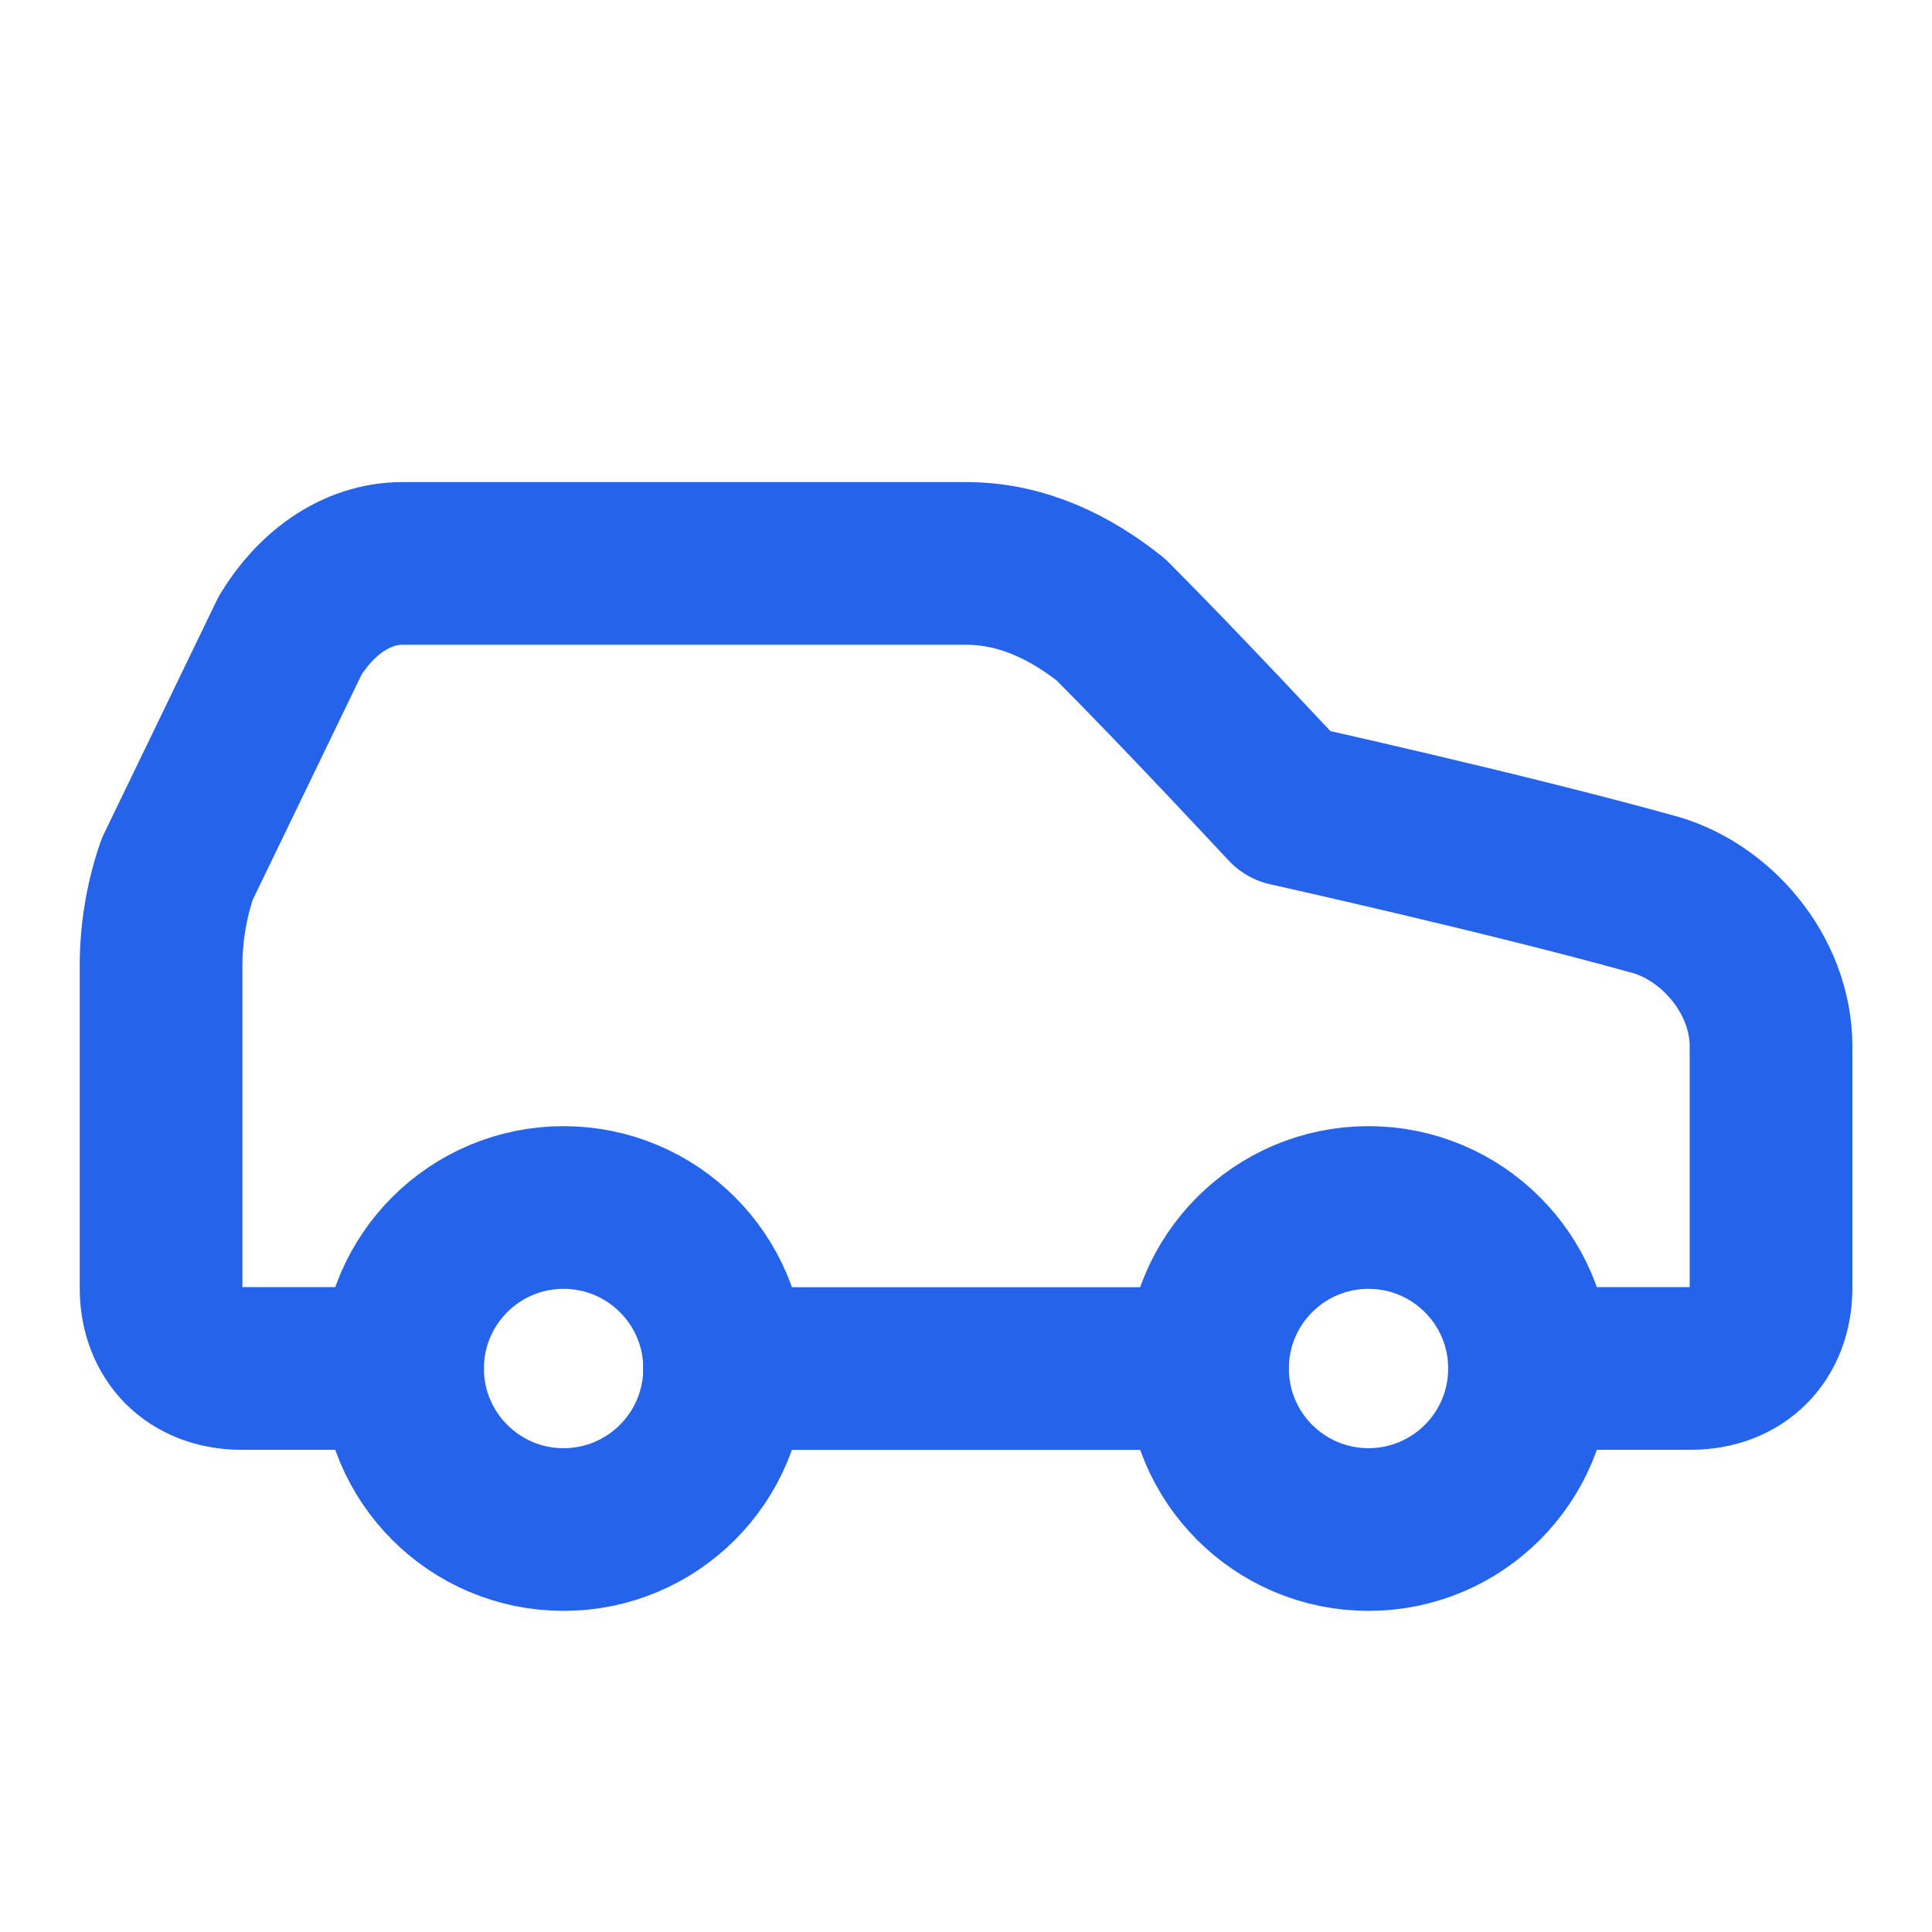
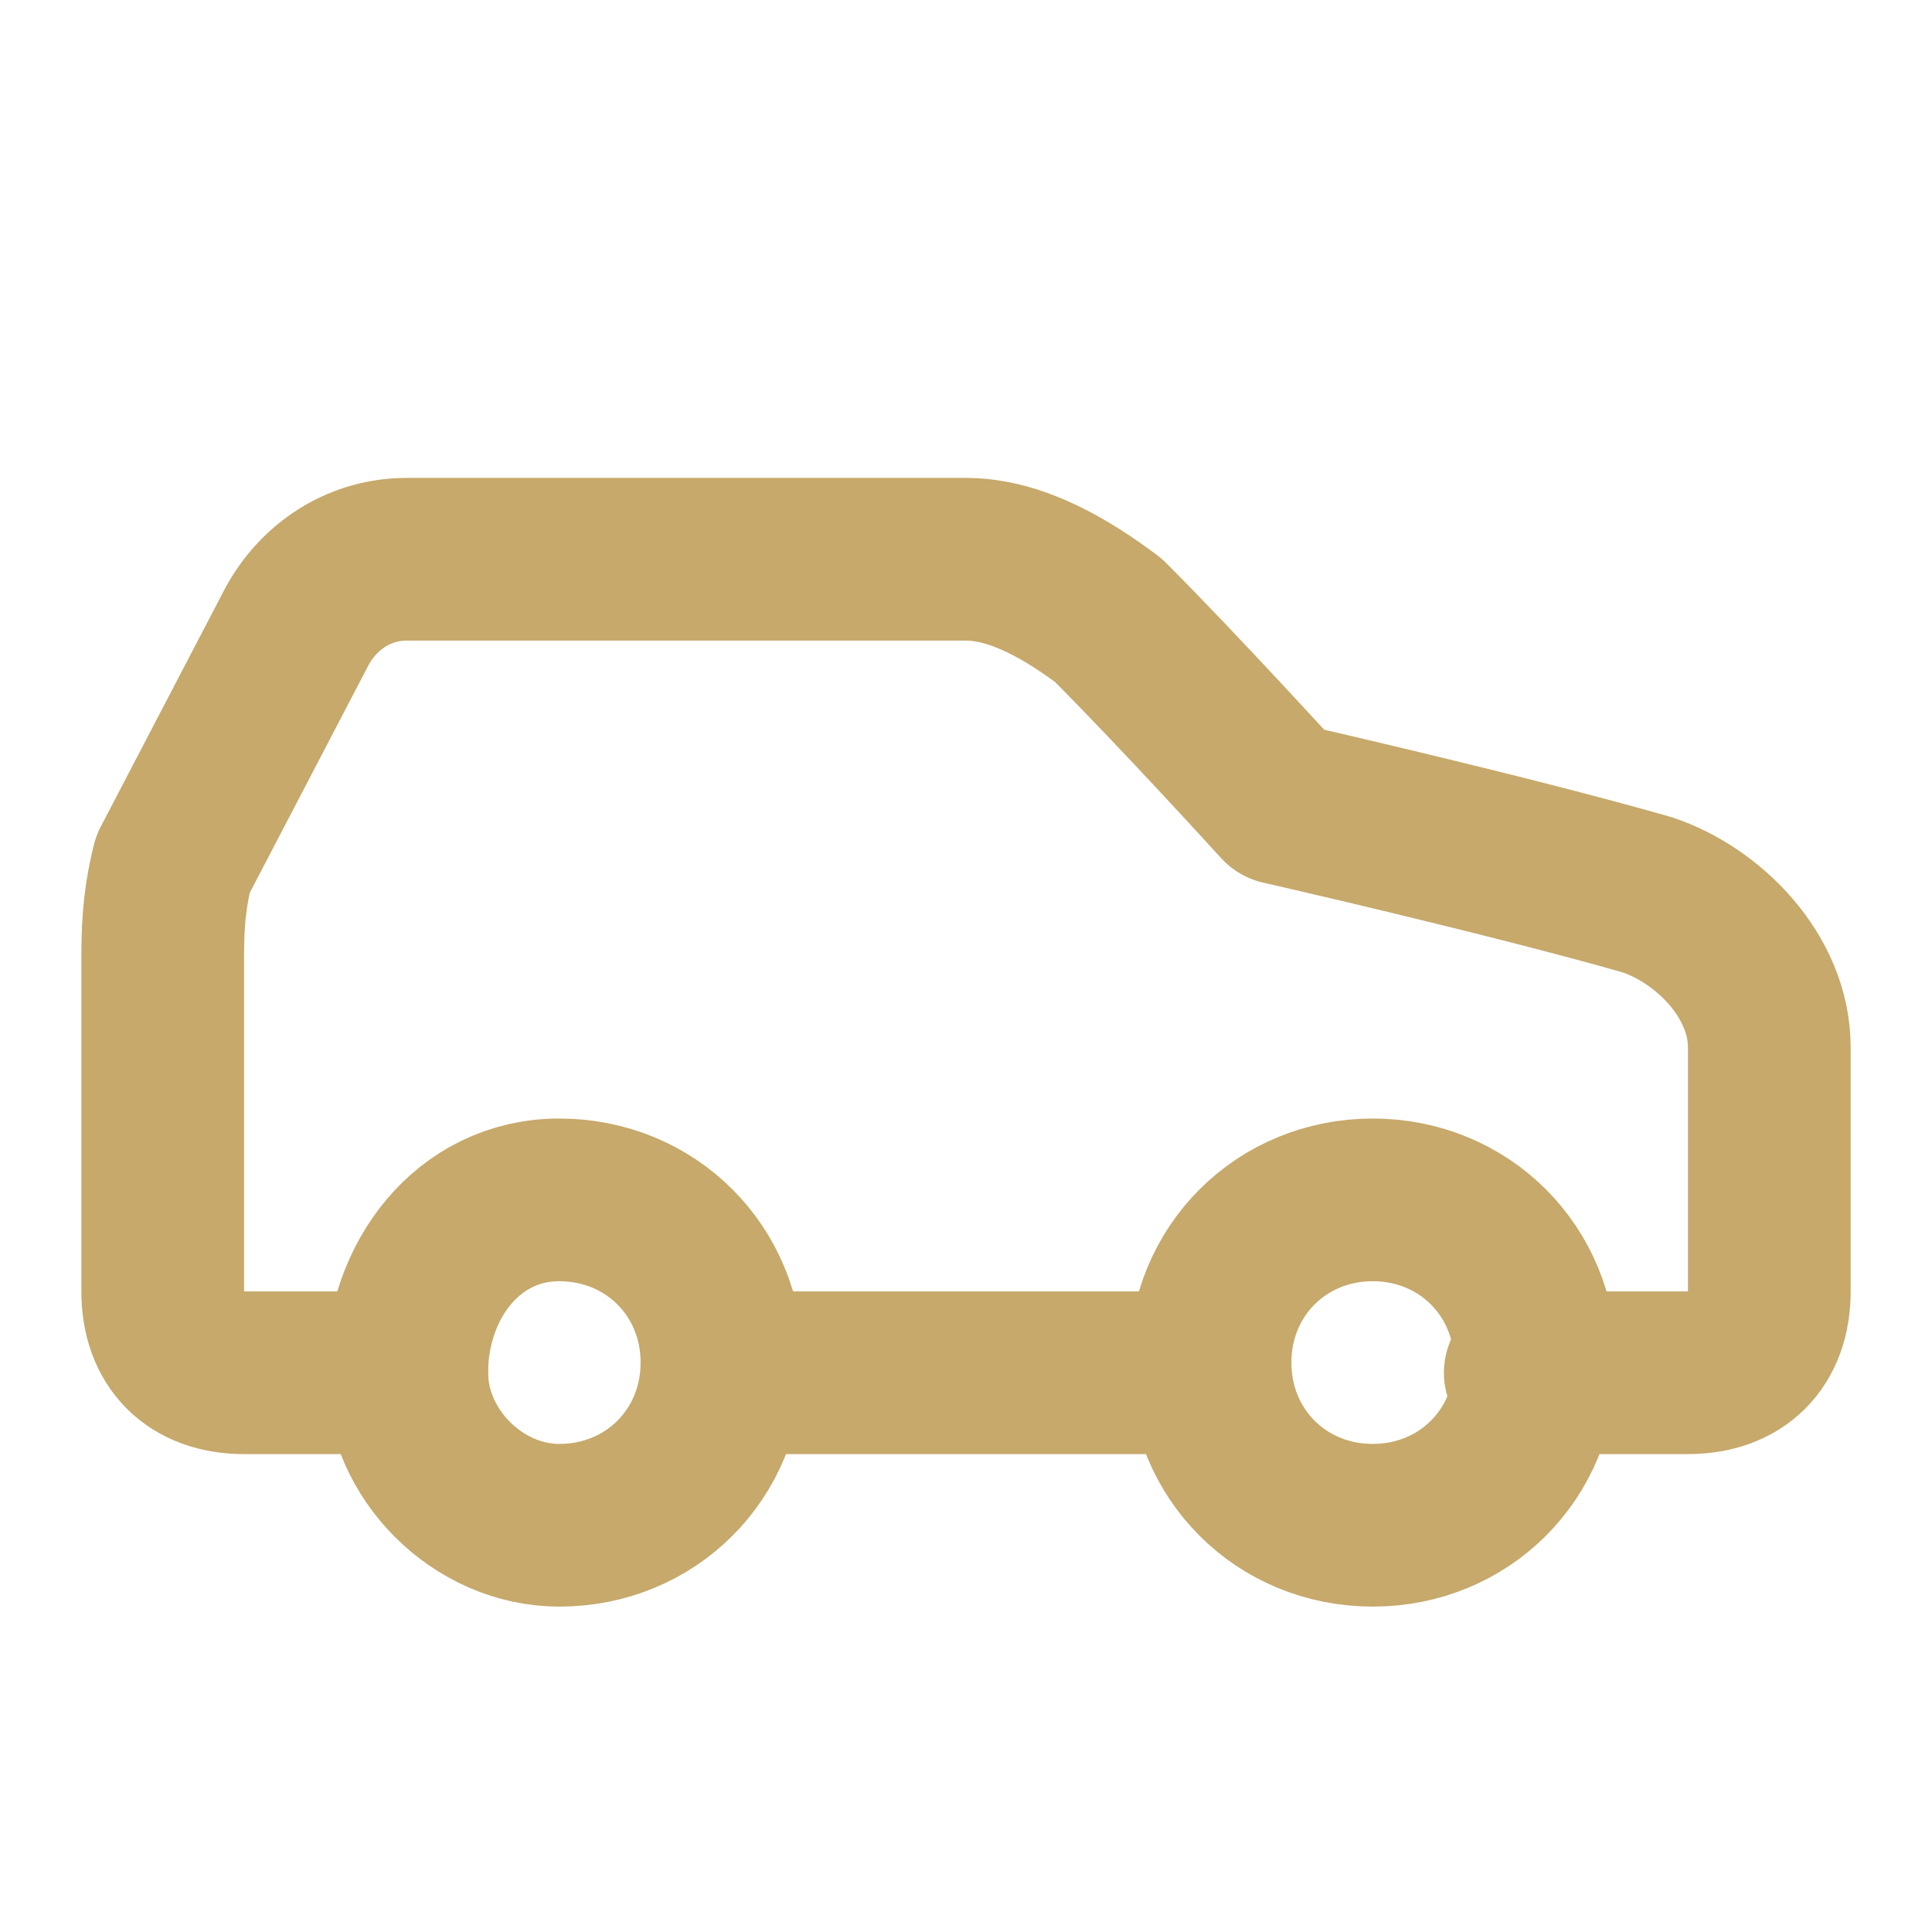
- <svg xmlns="http://www.w3.org/2000/svg" width="19" height="19" viewBox="0 0 19 19" fill="none">
-   <path d="M15.042 13.458H16.626C17.101 13.458 17.417 13.141 17.417 12.666V10.291C17.417 9.579 16.863 8.945 16.23 8.787C14.805 8.391 12.667 7.916 12.667 7.916C12.667 7.916 11.638 6.808 10.926 6.095C10.53 5.779 10.055 5.541 9.501 5.541H3.959C3.484 5.541 3.088 5.858 2.851 6.254L1.742 8.549C1.637 8.855 1.584 9.176 1.584 9.499V12.666C1.584 13.141 1.901 13.458 2.376 13.458H3.959" stroke="#2563EB" stroke-width="1.6" stroke-linecap="round" stroke-linejoin="round" />
-   <path d="M5.542 15.042C6.417 15.042 7.126 14.333 7.126 13.458C7.126 12.584 6.417 11.875 5.542 11.875C4.668 11.875 3.959 12.584 3.959 13.458C3.959 14.333 4.668 15.042 5.542 15.042Z" stroke="#2563EB" stroke-width="1.6" stroke-linecap="round" stroke-linejoin="round" />
-   <path d="M7.125 13.459H11.875" stroke="#2563EB" stroke-width="1.6" stroke-linecap="round" stroke-linejoin="round" />
-   <path d="M13.458 15.042C14.333 15.042 15.042 14.333 15.042 13.458C15.042 12.584 14.333 11.875 13.458 11.875C12.584 11.875 11.875 12.584 11.875 13.458C11.875 14.333 12.584 15.042 13.458 15.042Z" stroke="#2563EB" stroke-width="1.6" stroke-linecap="round" stroke-linejoin="round" />
+ <svg xmlns="http://www.w3.org/2000/svg" version="1.1" id="Layer_1" x="0px" y="0px" viewBox="0 0 19 19" style="enable-background:new 0 0 19 19;" xml:space="preserve">
+   <style type="text/css">
+ 	.st0{fill:none;stroke:#C6A96B;stroke-width:1.6;stroke-linecap:round;stroke-linejoin:round;}
+ </style>
+   <path class="st0" d="M15,13.5h1.6c0.5,0,0.8-0.3,0.8-0.8v-2.4c0-0.7-0.6-1.3-1.2-1.5c-1.4-0.4-3.6-0.9-3.6-0.9s-1-1.1-1.7-1.8  c-0.4-0.3-0.9-0.6-1.4-0.6H4c-0.5,0-0.9,0.3-1.1,0.7L1.7,8.5C1.6,8.9,1.6,9.2,1.6,9.5v3.2c0,0.5,0.3,0.8,0.8,0.8H4" />
+   <path class="st0" d="M5.5,15c0.9,0,1.6-0.7,1.6-1.6c0-0.9-0.7-1.6-1.6-1.6S4,12.6,4,13.5C4,14.3,4.7,15,5.5,15z" />
+   <path class="st0" d="M7.1,13.5h4.8" />
+   <path class="st0" d="M13.5,15c0.9,0,1.6-0.7,1.6-1.6c0-0.9-0.7-1.6-1.6-1.6c-0.9,0-1.6,0.7-1.6,1.6C11.9,14.3,12.6,15,13.5,15z" />
</svg>
